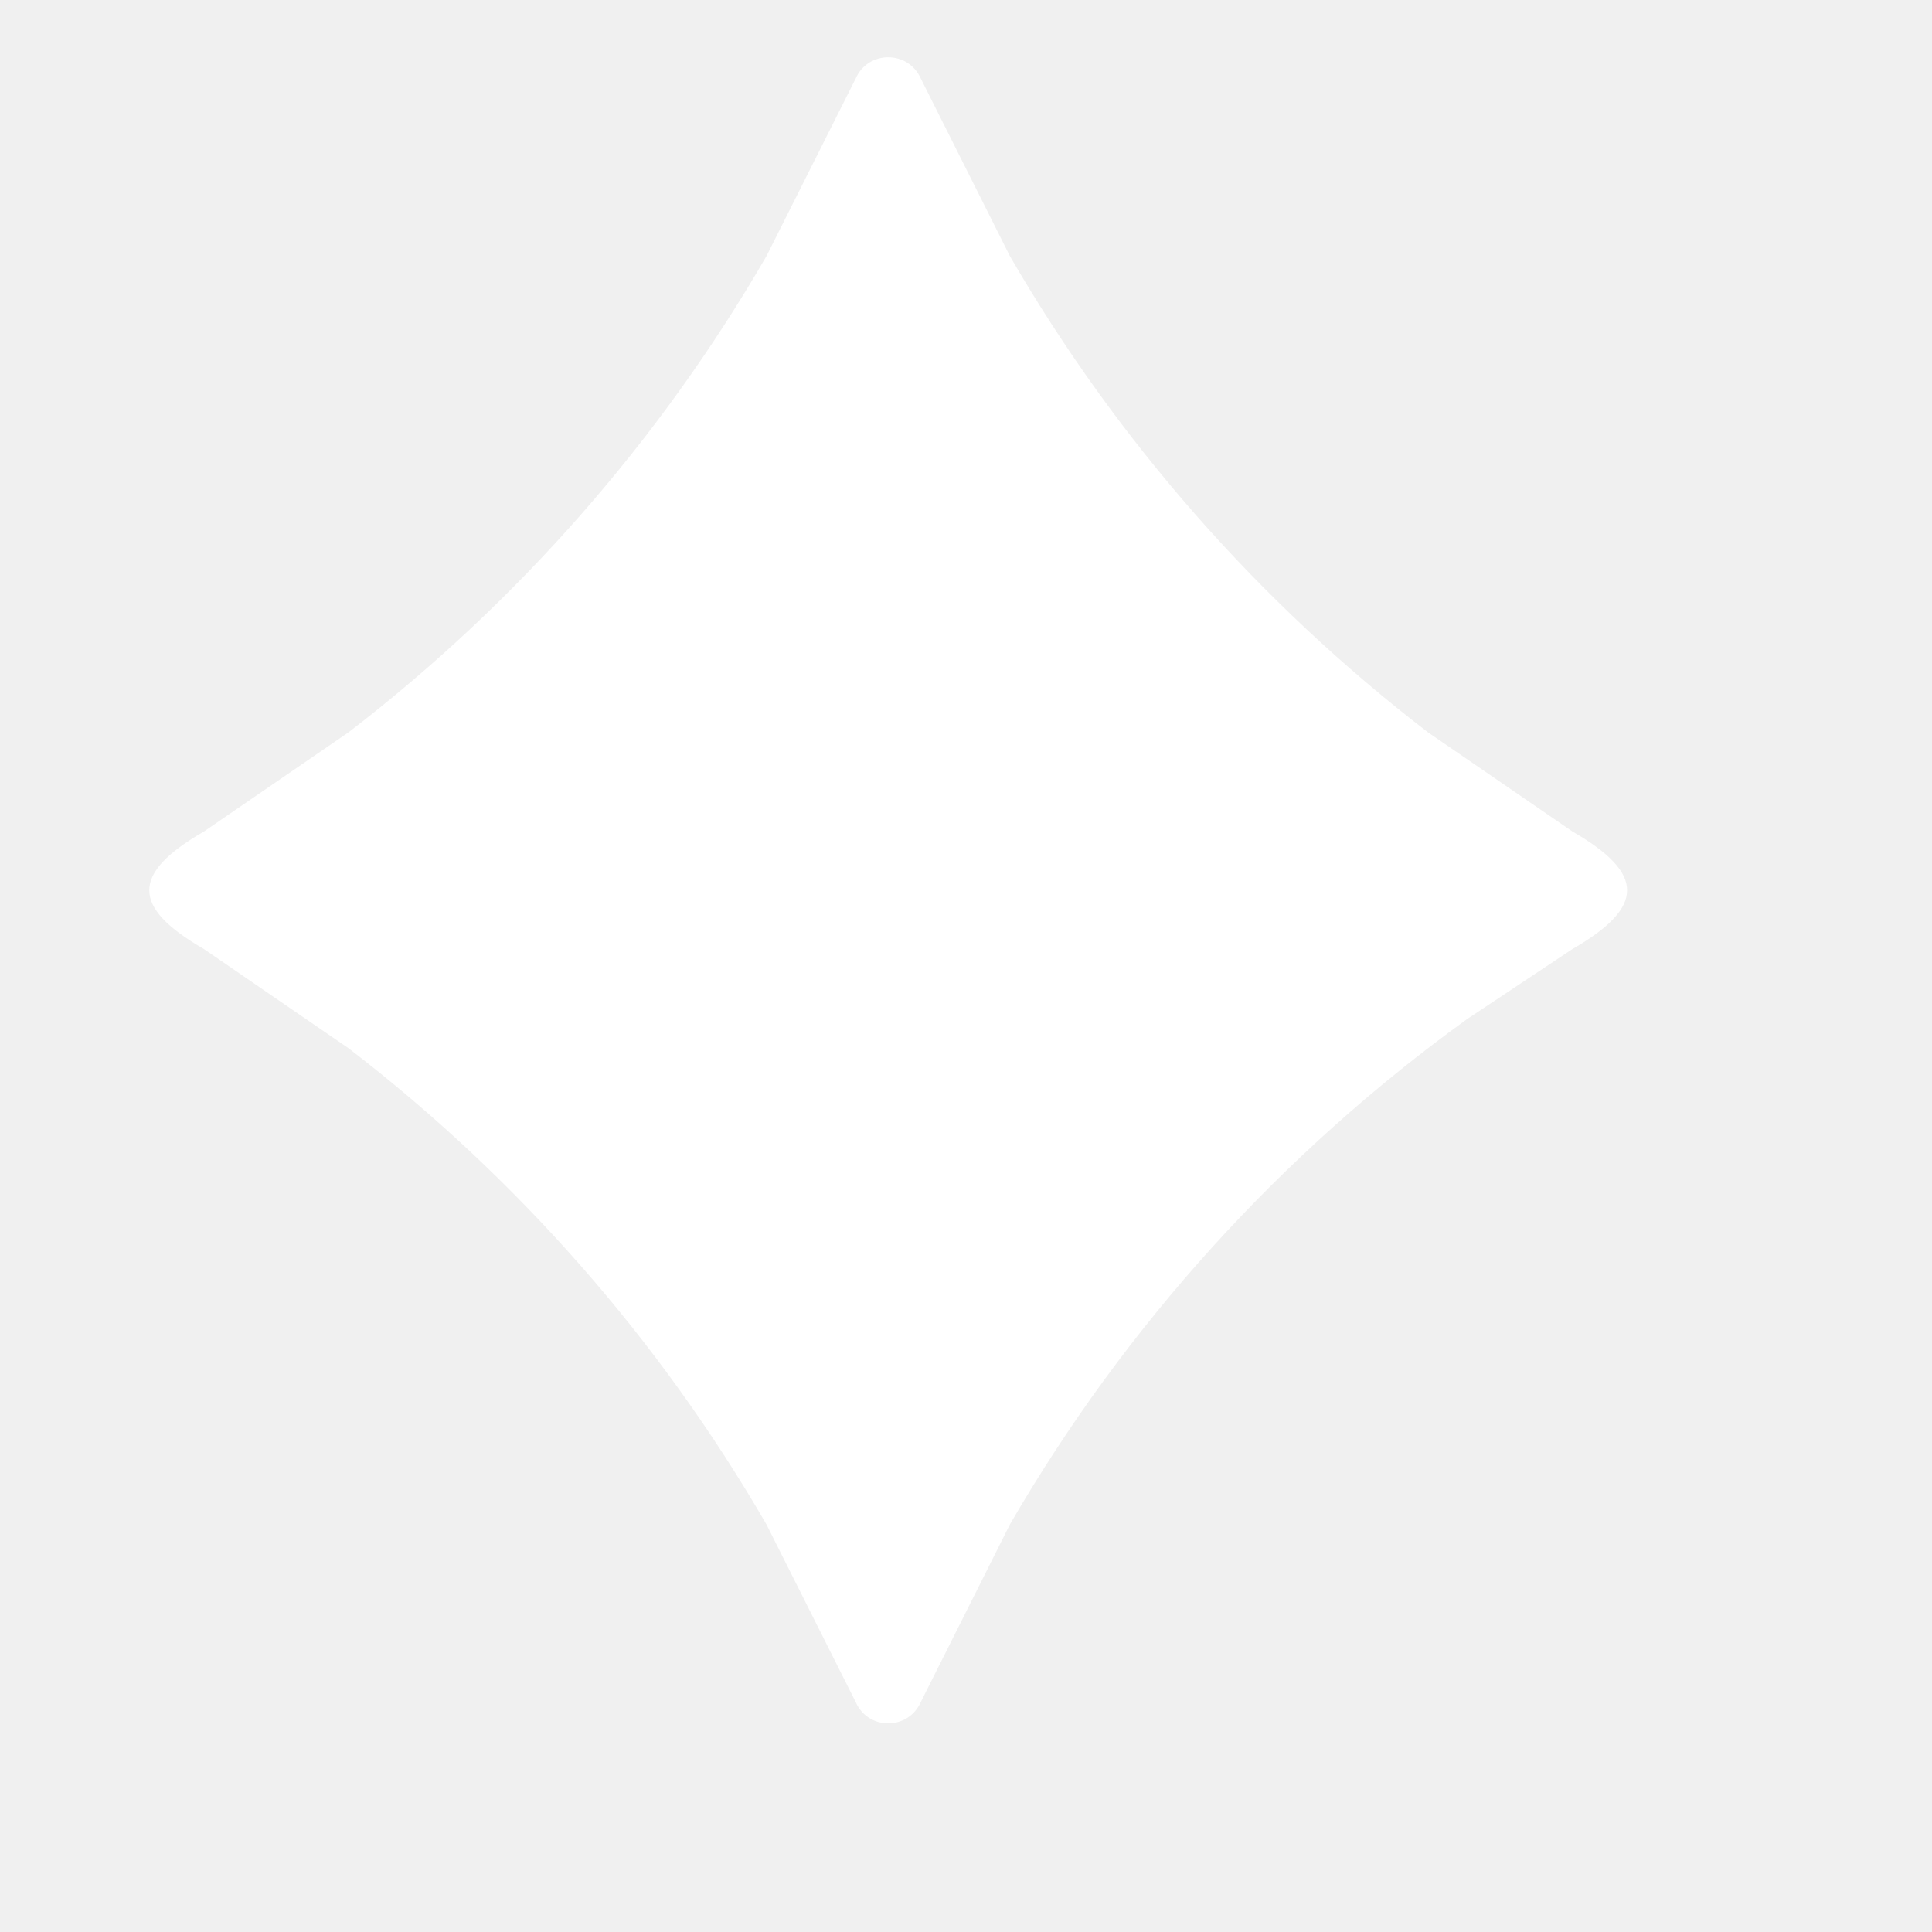
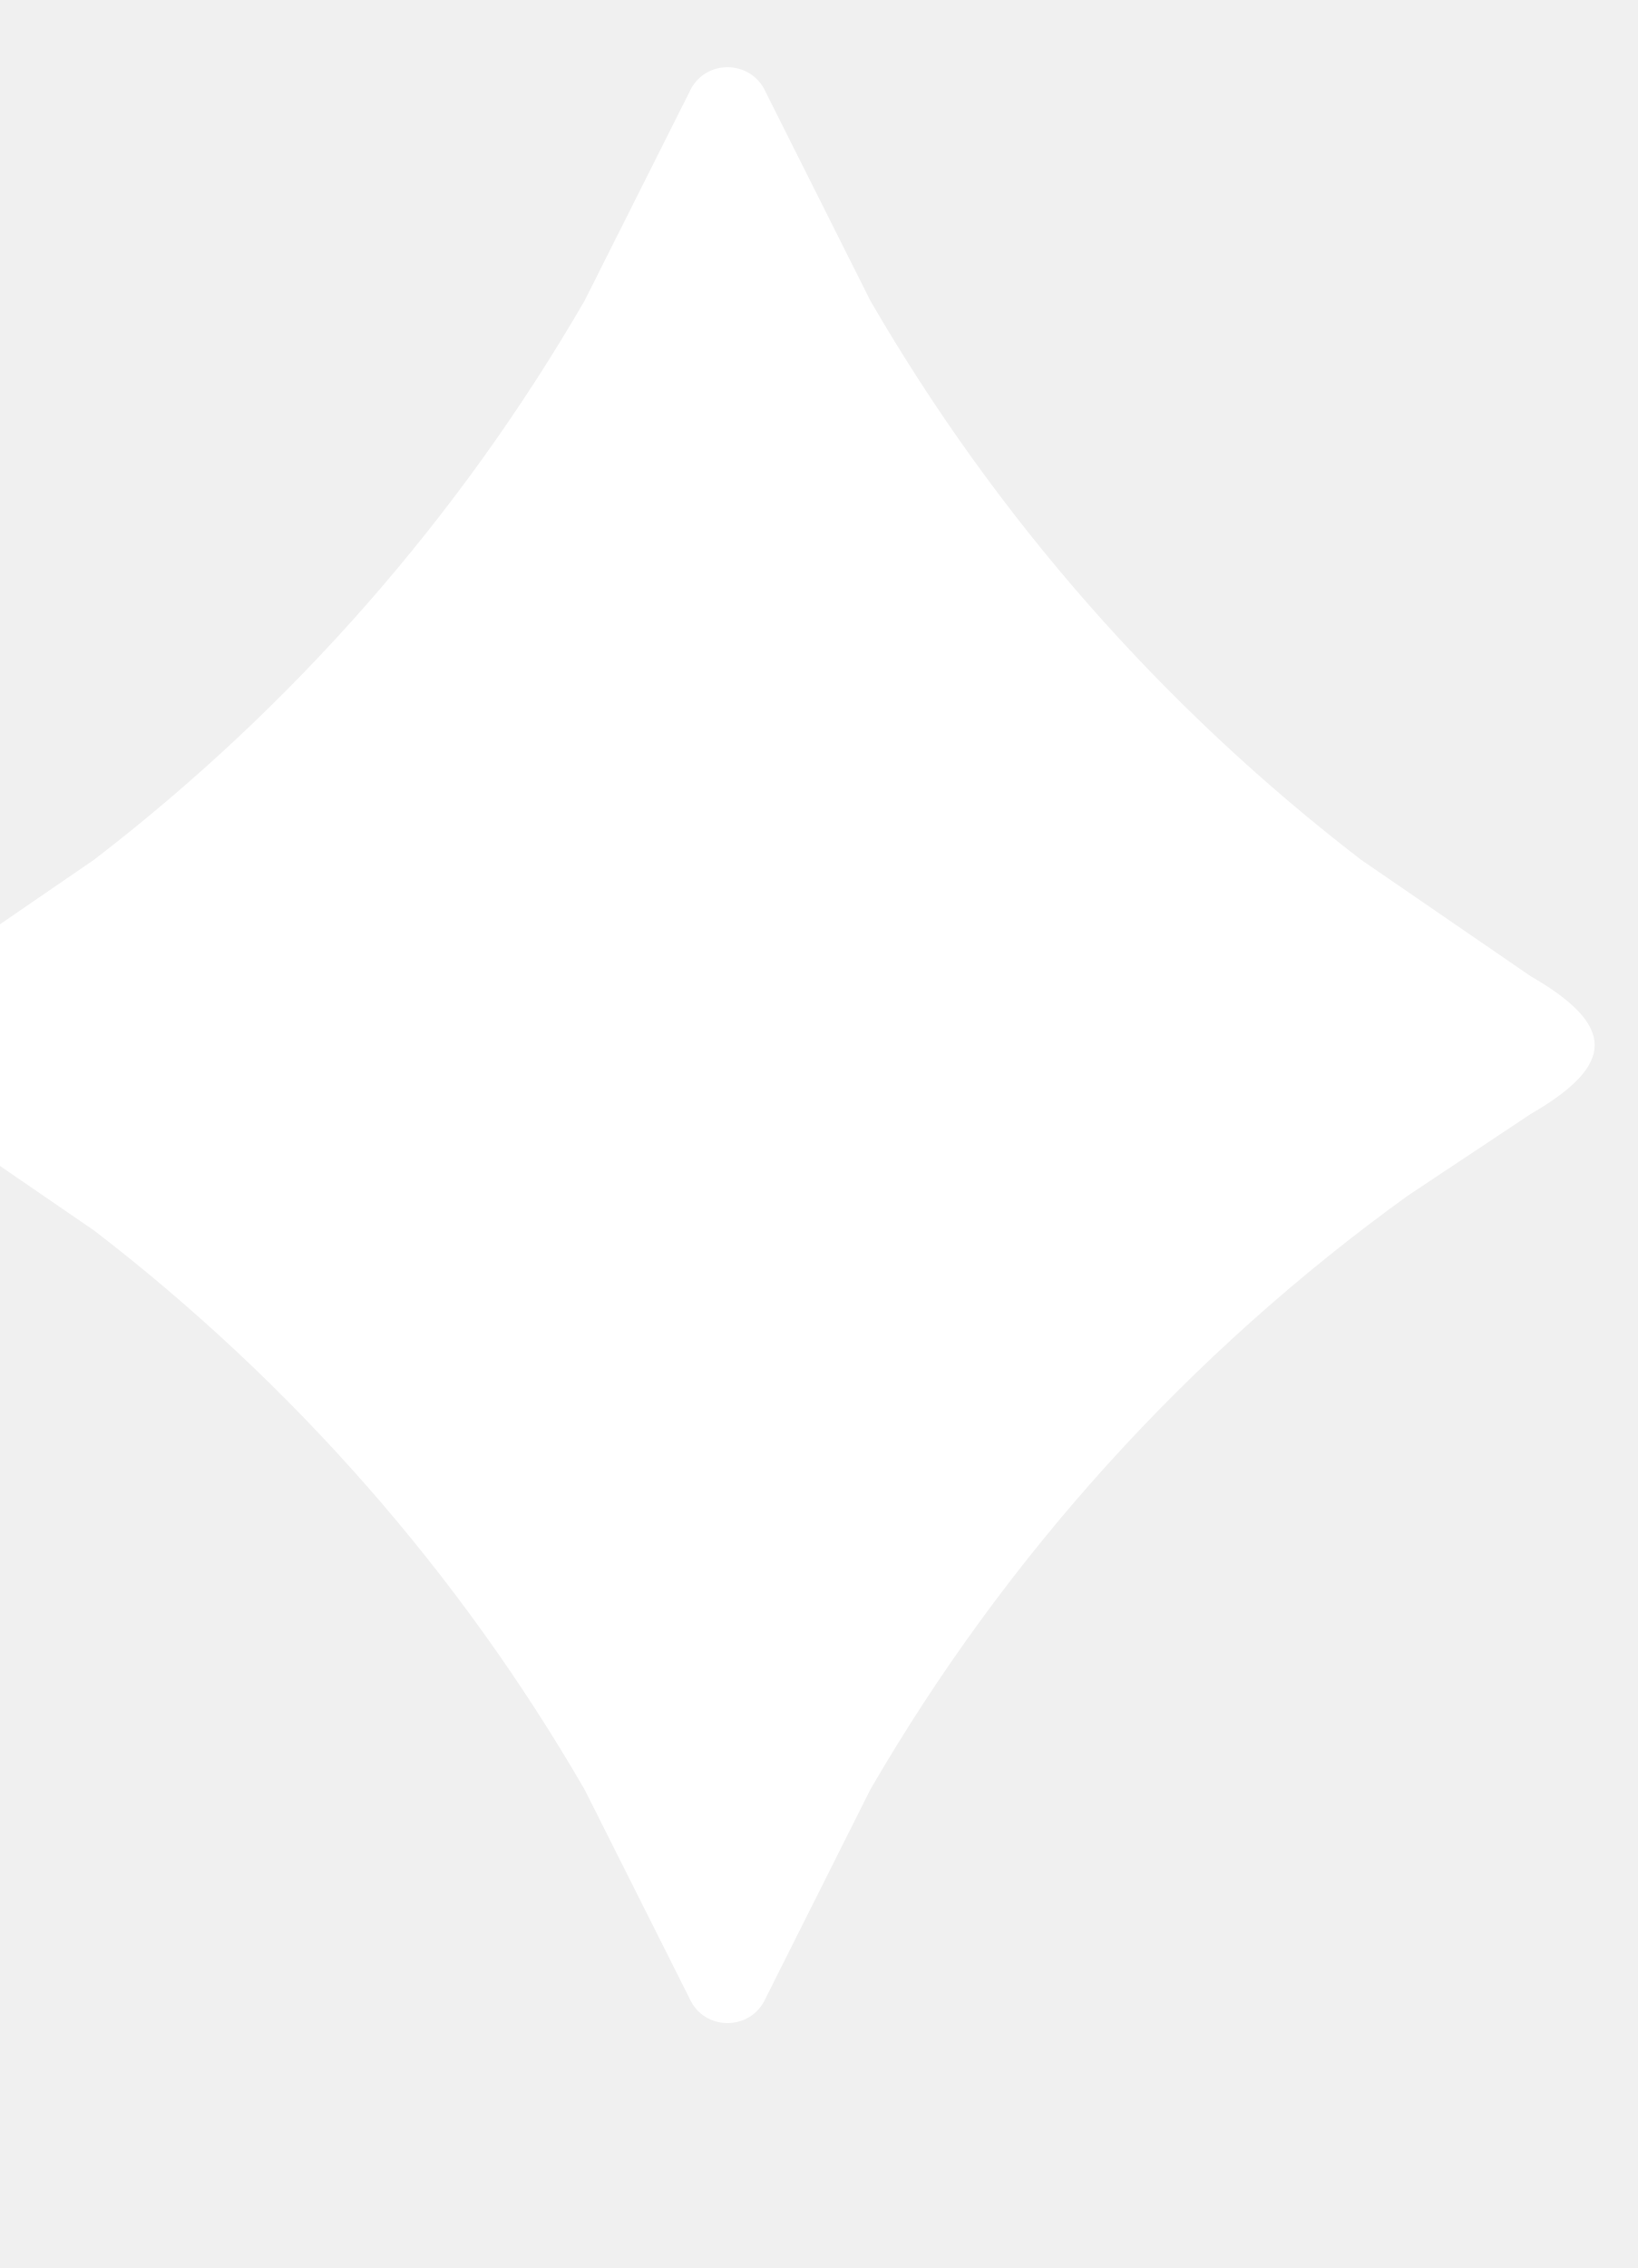
- <svg xmlns="http://www.w3.org/2000/svg" class="logo" width="50" height="50" viewBox="10 2 11 18">
-   <path fill="#ffffff" d="                                 M14.473 2.73                                 C14.589 2.468 14.961 2.468 15.078 2.73                                 L15.909 4.386                                 C16.906 6.107 18.23 7.614 19.804 8.823                                 L21.15 9.747                                 C21.829 10.139 21.829 10.45 21.15 10.842                                 L20.172 11.492                                 C18.436 12.745 16.983 14.35 15.909 16.203                                 L15.078 17.859                                 C14.961 18.122 14.589 18.122 14.473 17.859                                 L13.641 16.203                                 C12.645 14.482 11.321 12.975 9.747 11.766                                 L8.4 10.842                                 C7.721 10.45 7.721 10.139 8.4 9.747                                 L9.747 8.823                                 C11.321 7.614 12.645 6.107 13.641 4.386                                 L14.473 2.73                                 Z                               " />
+ <svg xmlns="http://www.w3.org/2000/svg" class="logo" width="0.9rem" height="0.9rem" viewBox="9 2 13 18">
+   <path fill="#ffffff" d="       M14.473 2.73       C14.589 2.468 14.961 2.468 15.078 2.73       L15.909 4.386       C16.906 6.107 18.23 7.614 19.804 8.823       L21.15 9.747       C21.829 10.139 21.829 10.45 21.15 10.842       L20.172 11.492       C18.436 12.745 16.983 14.35 15.909 16.203       L15.078 17.859       C14.961 18.122 14.589 18.122 14.473 17.859       L13.641 16.203       C12.645 14.482 11.321 12.975 9.747 11.766       L8.4 10.842       C7.721 10.45 7.721 10.139 8.4 9.747       L9.747 8.823       C11.321 7.614 12.645 6.107 13.641 4.386       L14.473 2.73       Z     " />
</svg>
